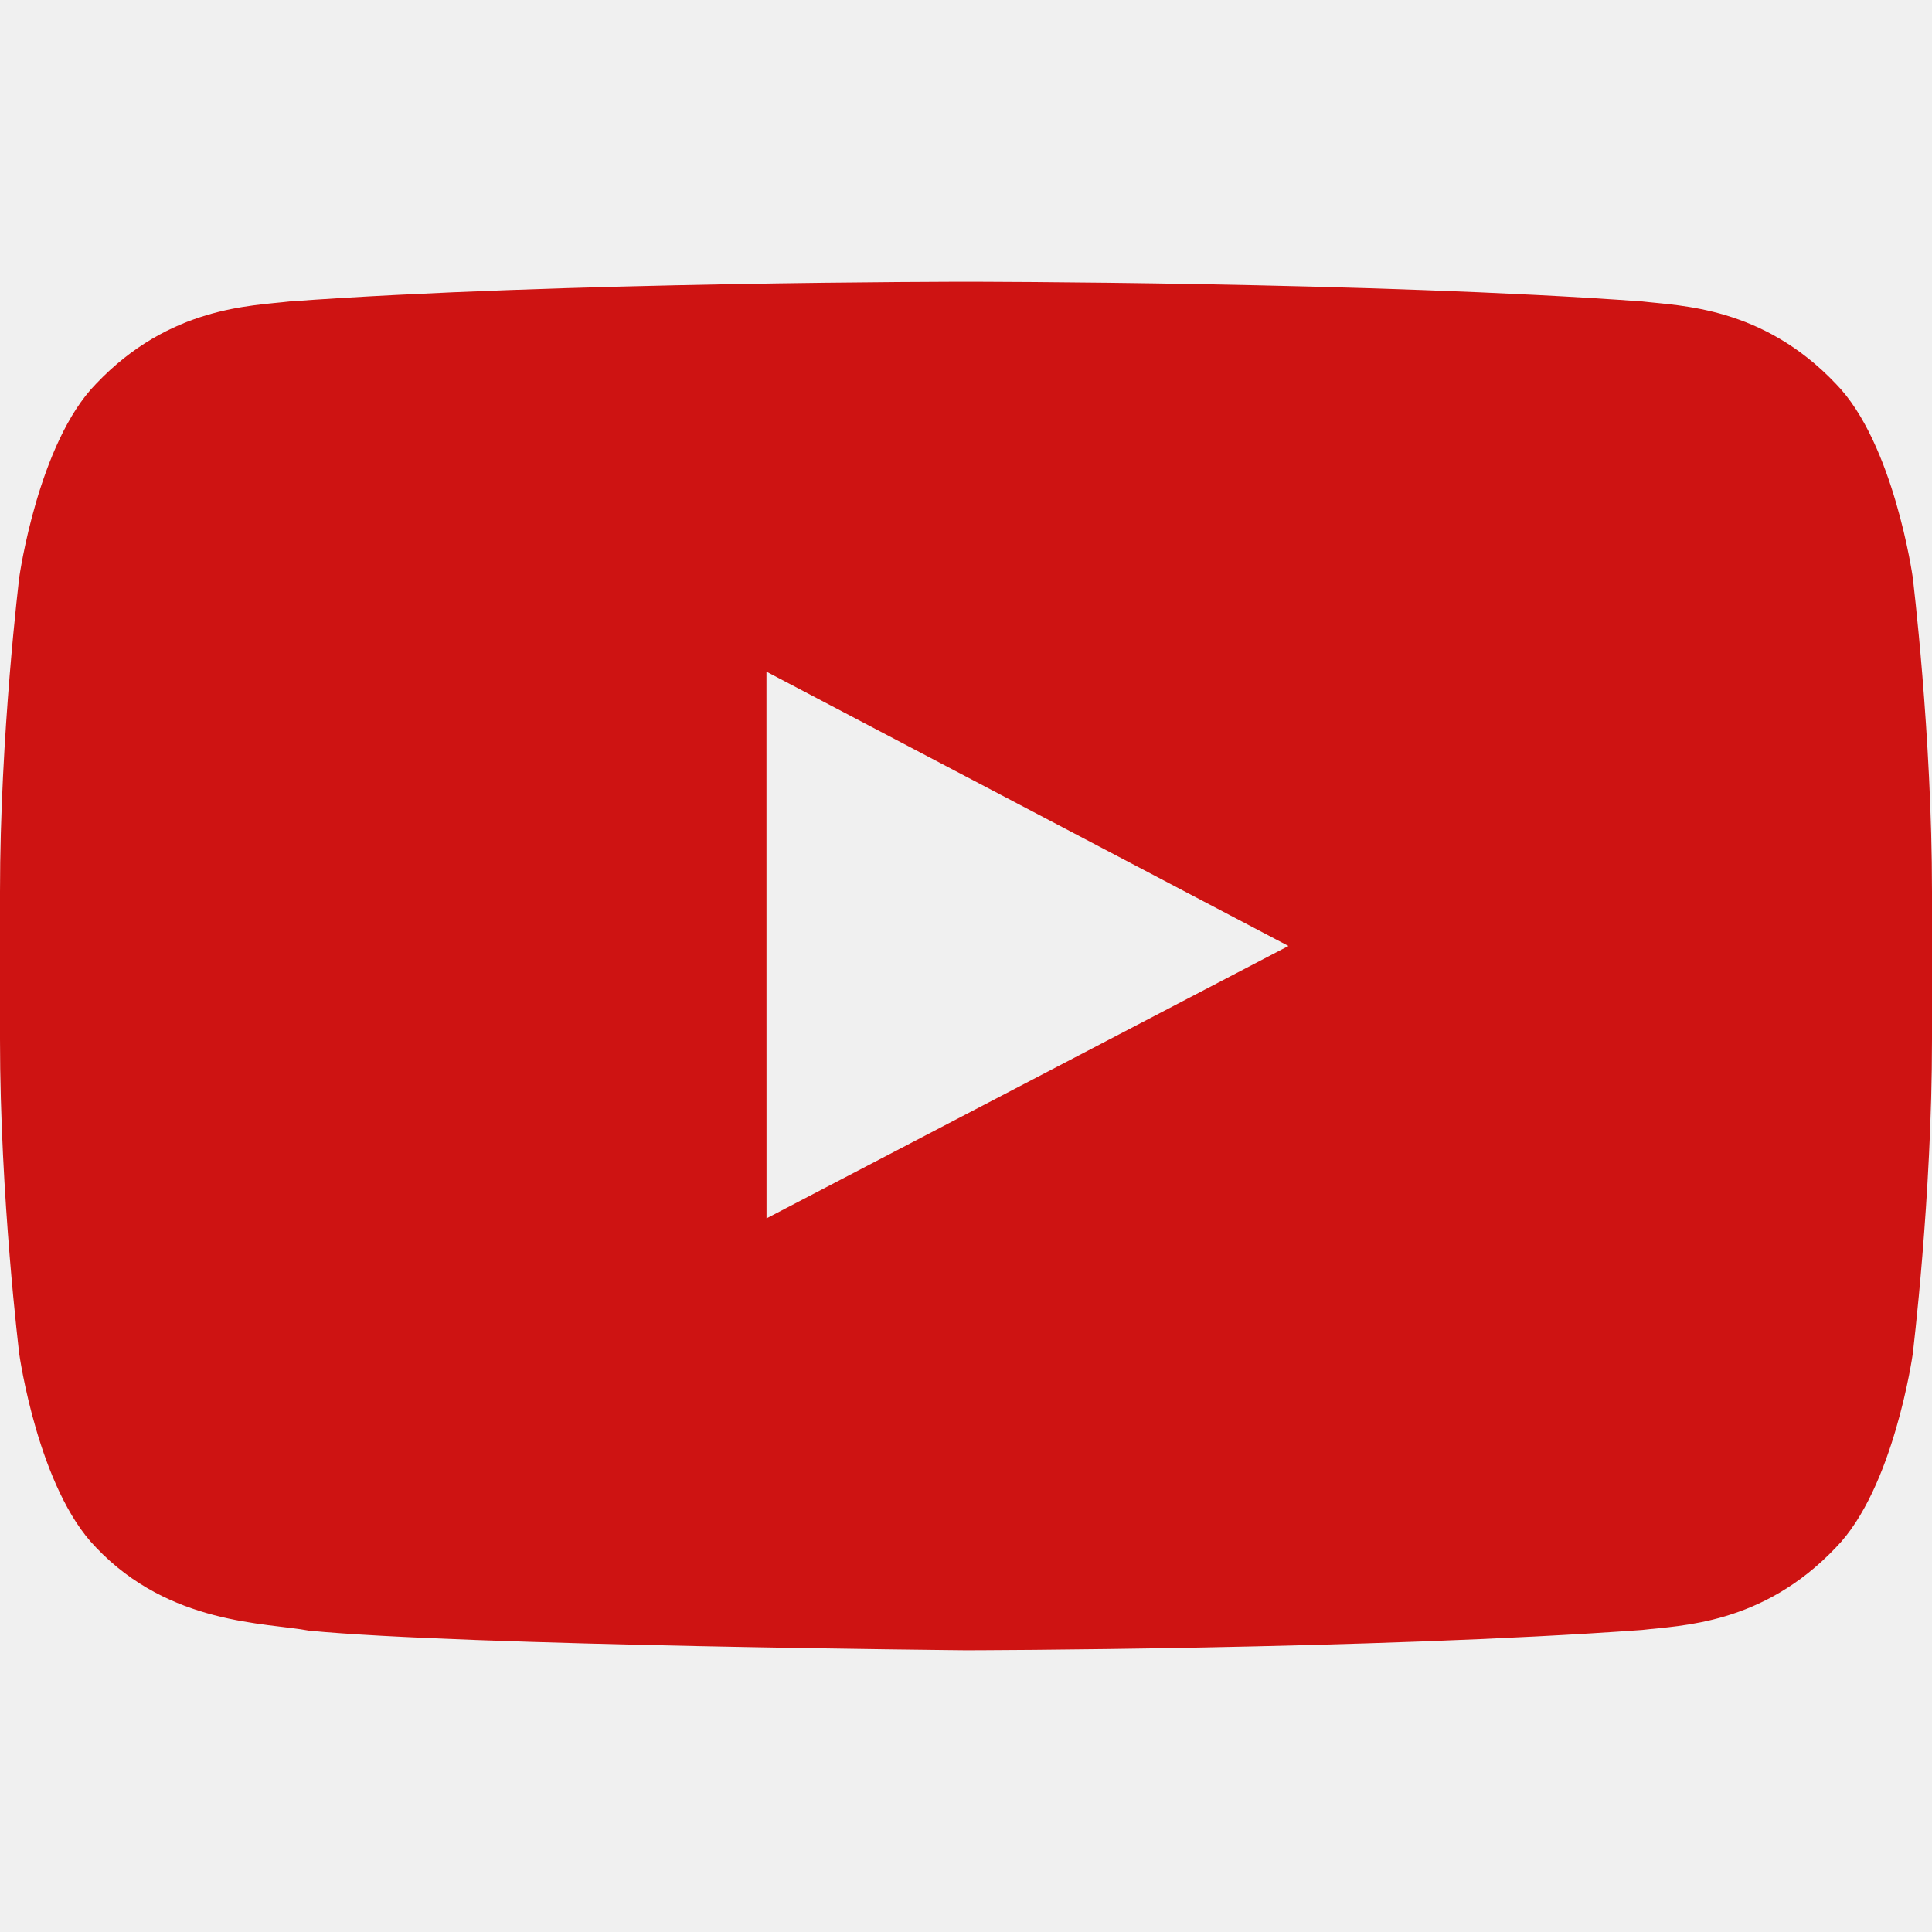
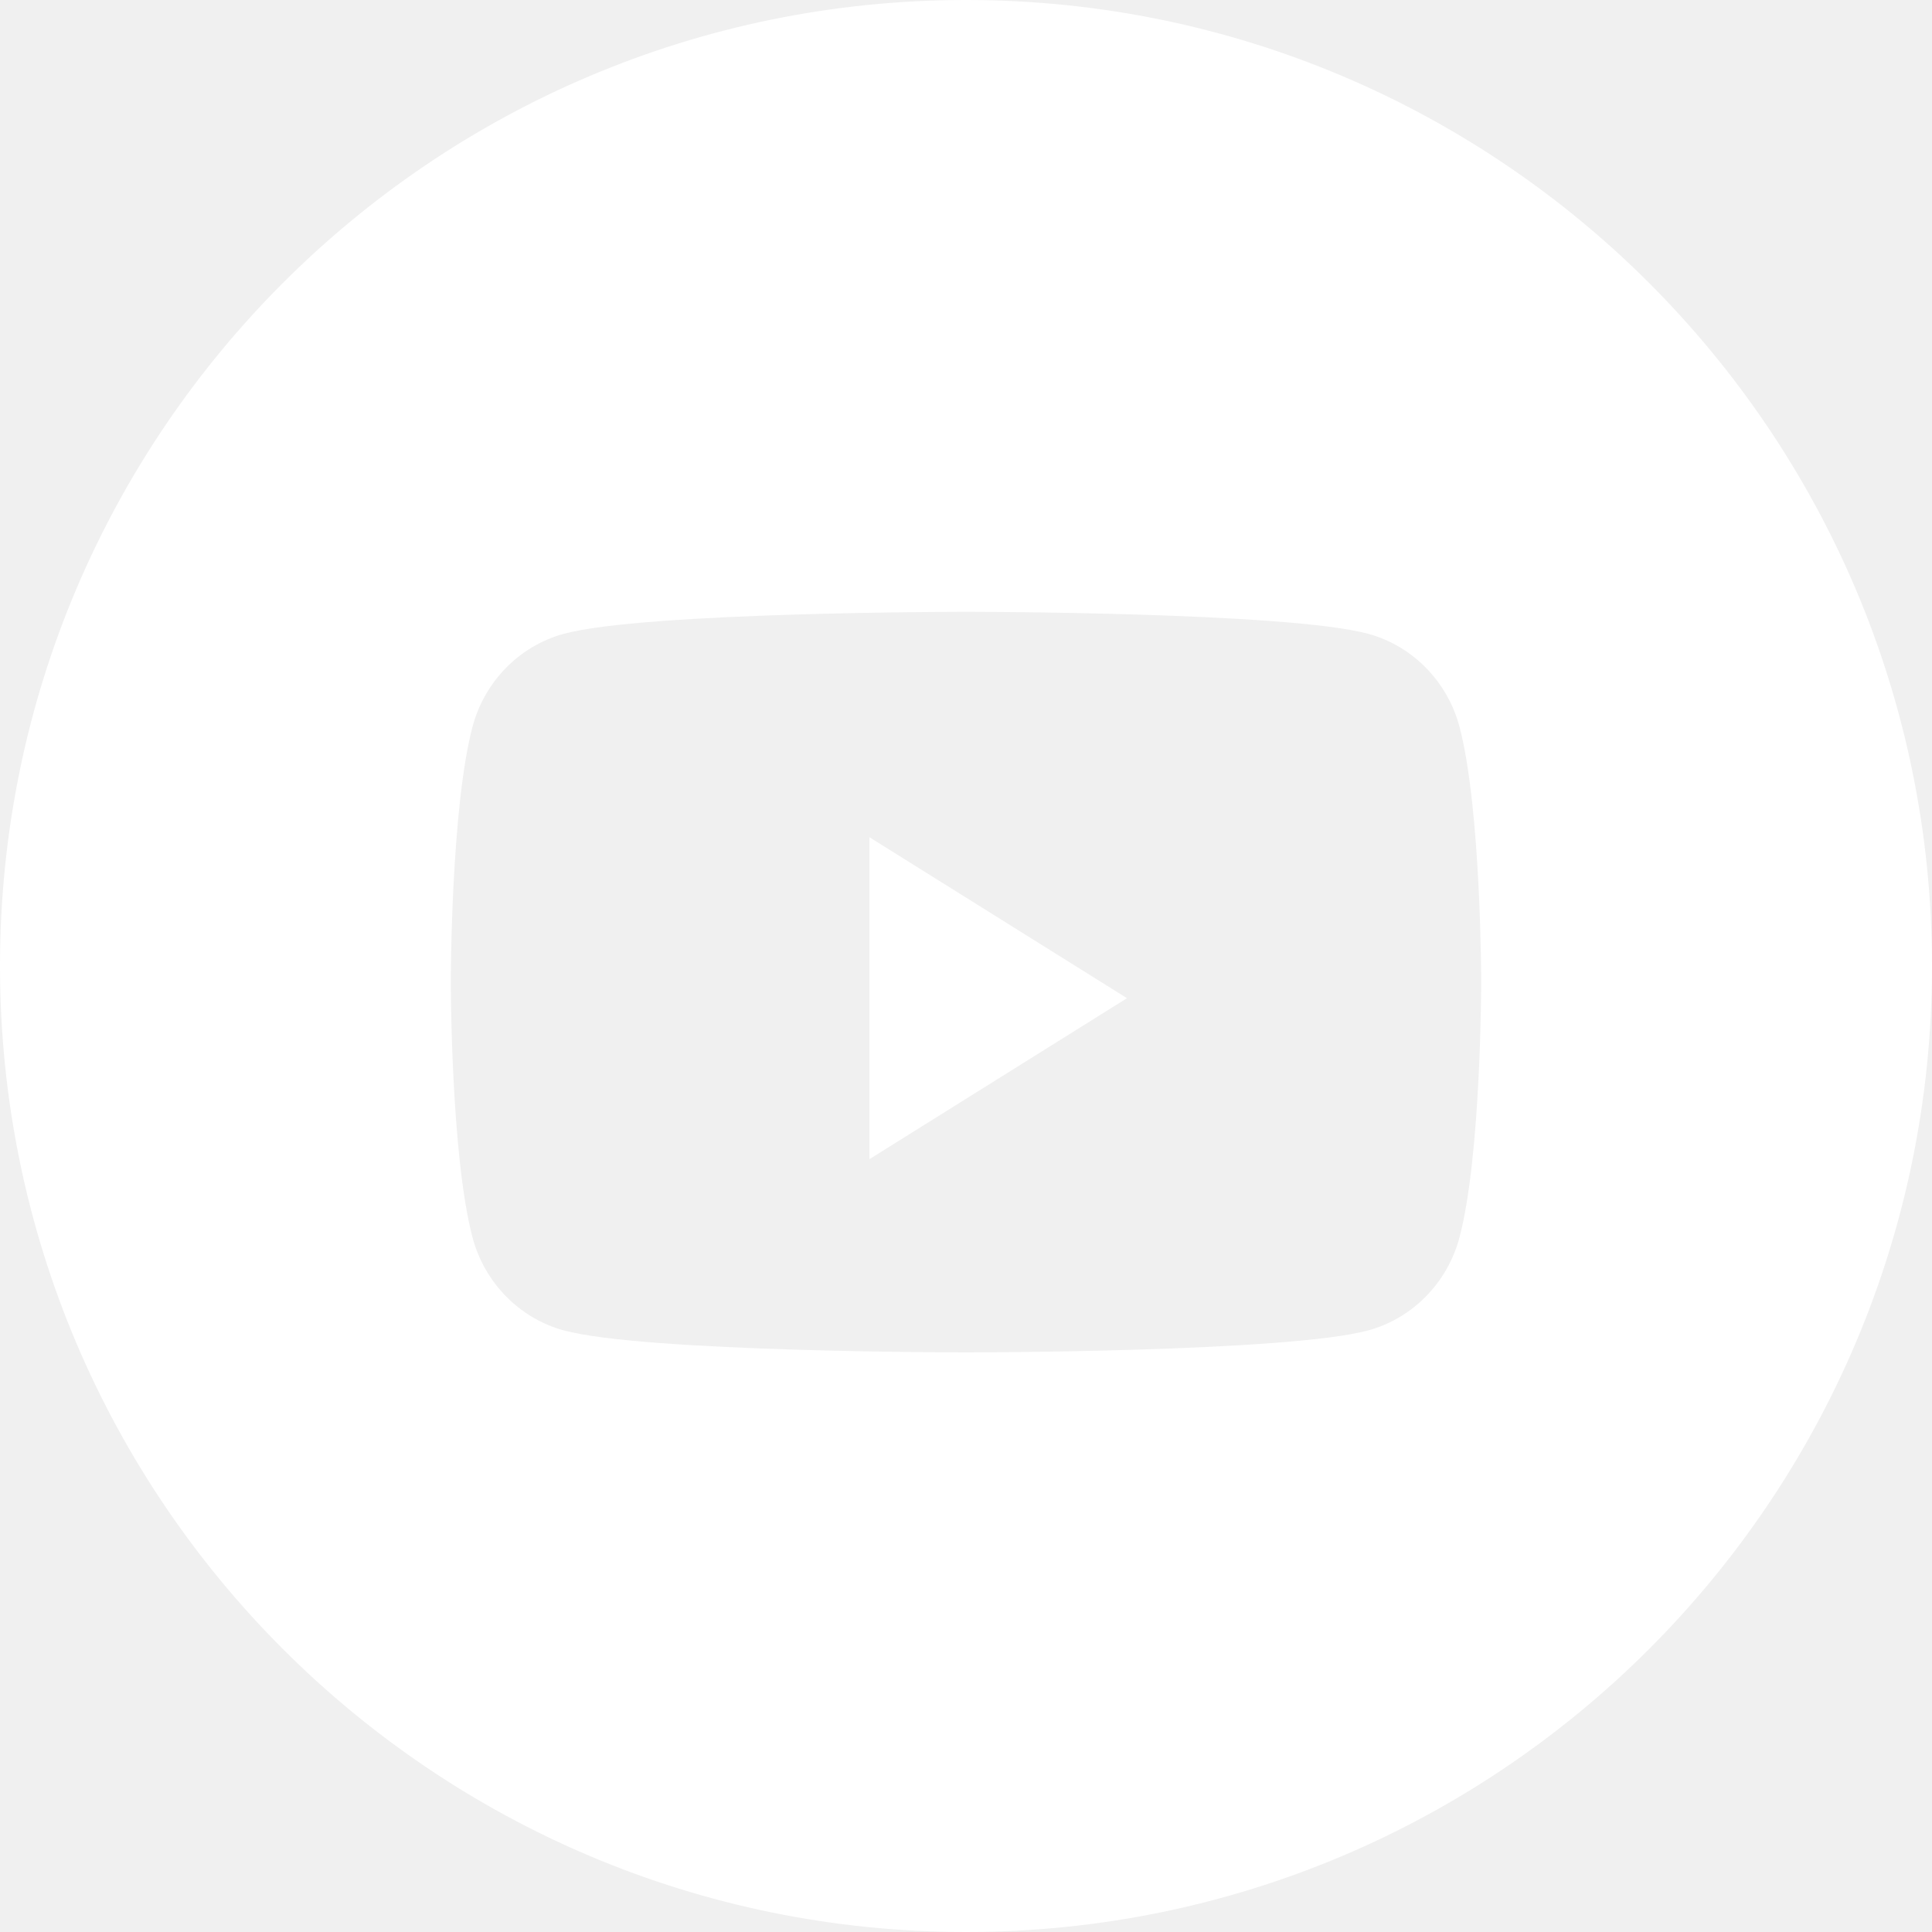
- <svg xmlns="http://www.w3.org/2000/svg" enable-background="new 0 0 128 128" id="Social_Icons" version="1.1" viewBox="0 0 128 128" xml:space="preserve">
-   <g id="_x34__stroke">
-     <g id="Youtube_1_">
-       <rect clip-rule="evenodd" fill="none" fill-rule="evenodd" height="128" width="128" />
-       <path clip-rule="evenodd" d="M126.72,38.224c0,0-1.252-8.883-5.088-12.794    c-4.868-5.136-10.324-5.16-12.824-5.458c-17.912-1.305-44.78-1.305-44.78-1.305h-0.056c0,0-26.868,0-44.78,1.305    c-2.504,0.298-7.956,0.322-12.828,5.458C2.528,29.342,1.28,38.224,1.28,38.224S0,48.658,0,59.087v9.781    c0,10.433,1.28,20.863,1.28,20.863s1.248,8.883,5.084,12.794c4.872,5.136,11.268,4.975,14.116,5.511    c10.24,0.991,43.52,1.297,43.52,1.297s26.896-0.04,44.808-1.345c2.5-0.302,7.956-0.326,12.824-5.462    c3.836-3.912,5.088-12.794,5.088-12.794S128,79.302,128,68.868v-9.781C128,48.658,126.72,38.224,126.72,38.224z M50.784,80.72    L50.78,44.501l34.584,18.172L50.784,80.72z" fill="#CE1312" fill-rule="evenodd" id="Youtube" />
-     </g>
-   </g>
+ <svg xmlns="http://www.w3.org/2000/svg" width="48" height="48" viewBox="0 0 48 48" fill="none">
+   <path fill-rule="evenodd" clip-rule="evenodd" d="M0 24C0 10.745 10.745 0 24 0C37.255 0 48 10.745 48 24C48 37.255 37.255 48 24 48C10.745 48 0 37.255 0 24ZM36.265 18.073C35.971 16.942 35.103 16.052 34.002 15.749C32.005 15.2 24 15.2 24 15.2C24 15.2 15.995 15.2 13.998 15.749C12.897 16.052 12.029 16.942 11.735 18.073C11.2 20.123 11.2 24.4 11.2 24.4C11.2 24.4 11.2 28.677 11.735 30.727C12.029 31.858 12.897 32.748 13.998 33.051C15.995 33.6 24 33.6 24 33.6C24 33.6 32.005 33.6 34.002 33.051C35.103 32.748 35.971 31.858 36.265 30.727C36.8 28.677 36.8 24.4 36.8 24.4C36.8 24.4 36.8 20.123 36.265 18.073Z" fill="white" />
+   <path fill-rule="evenodd" clip-rule="evenodd" d="M21.6 28.8V20.8L28 24.8L21.6 28.8Z" fill="white" />
</svg>
